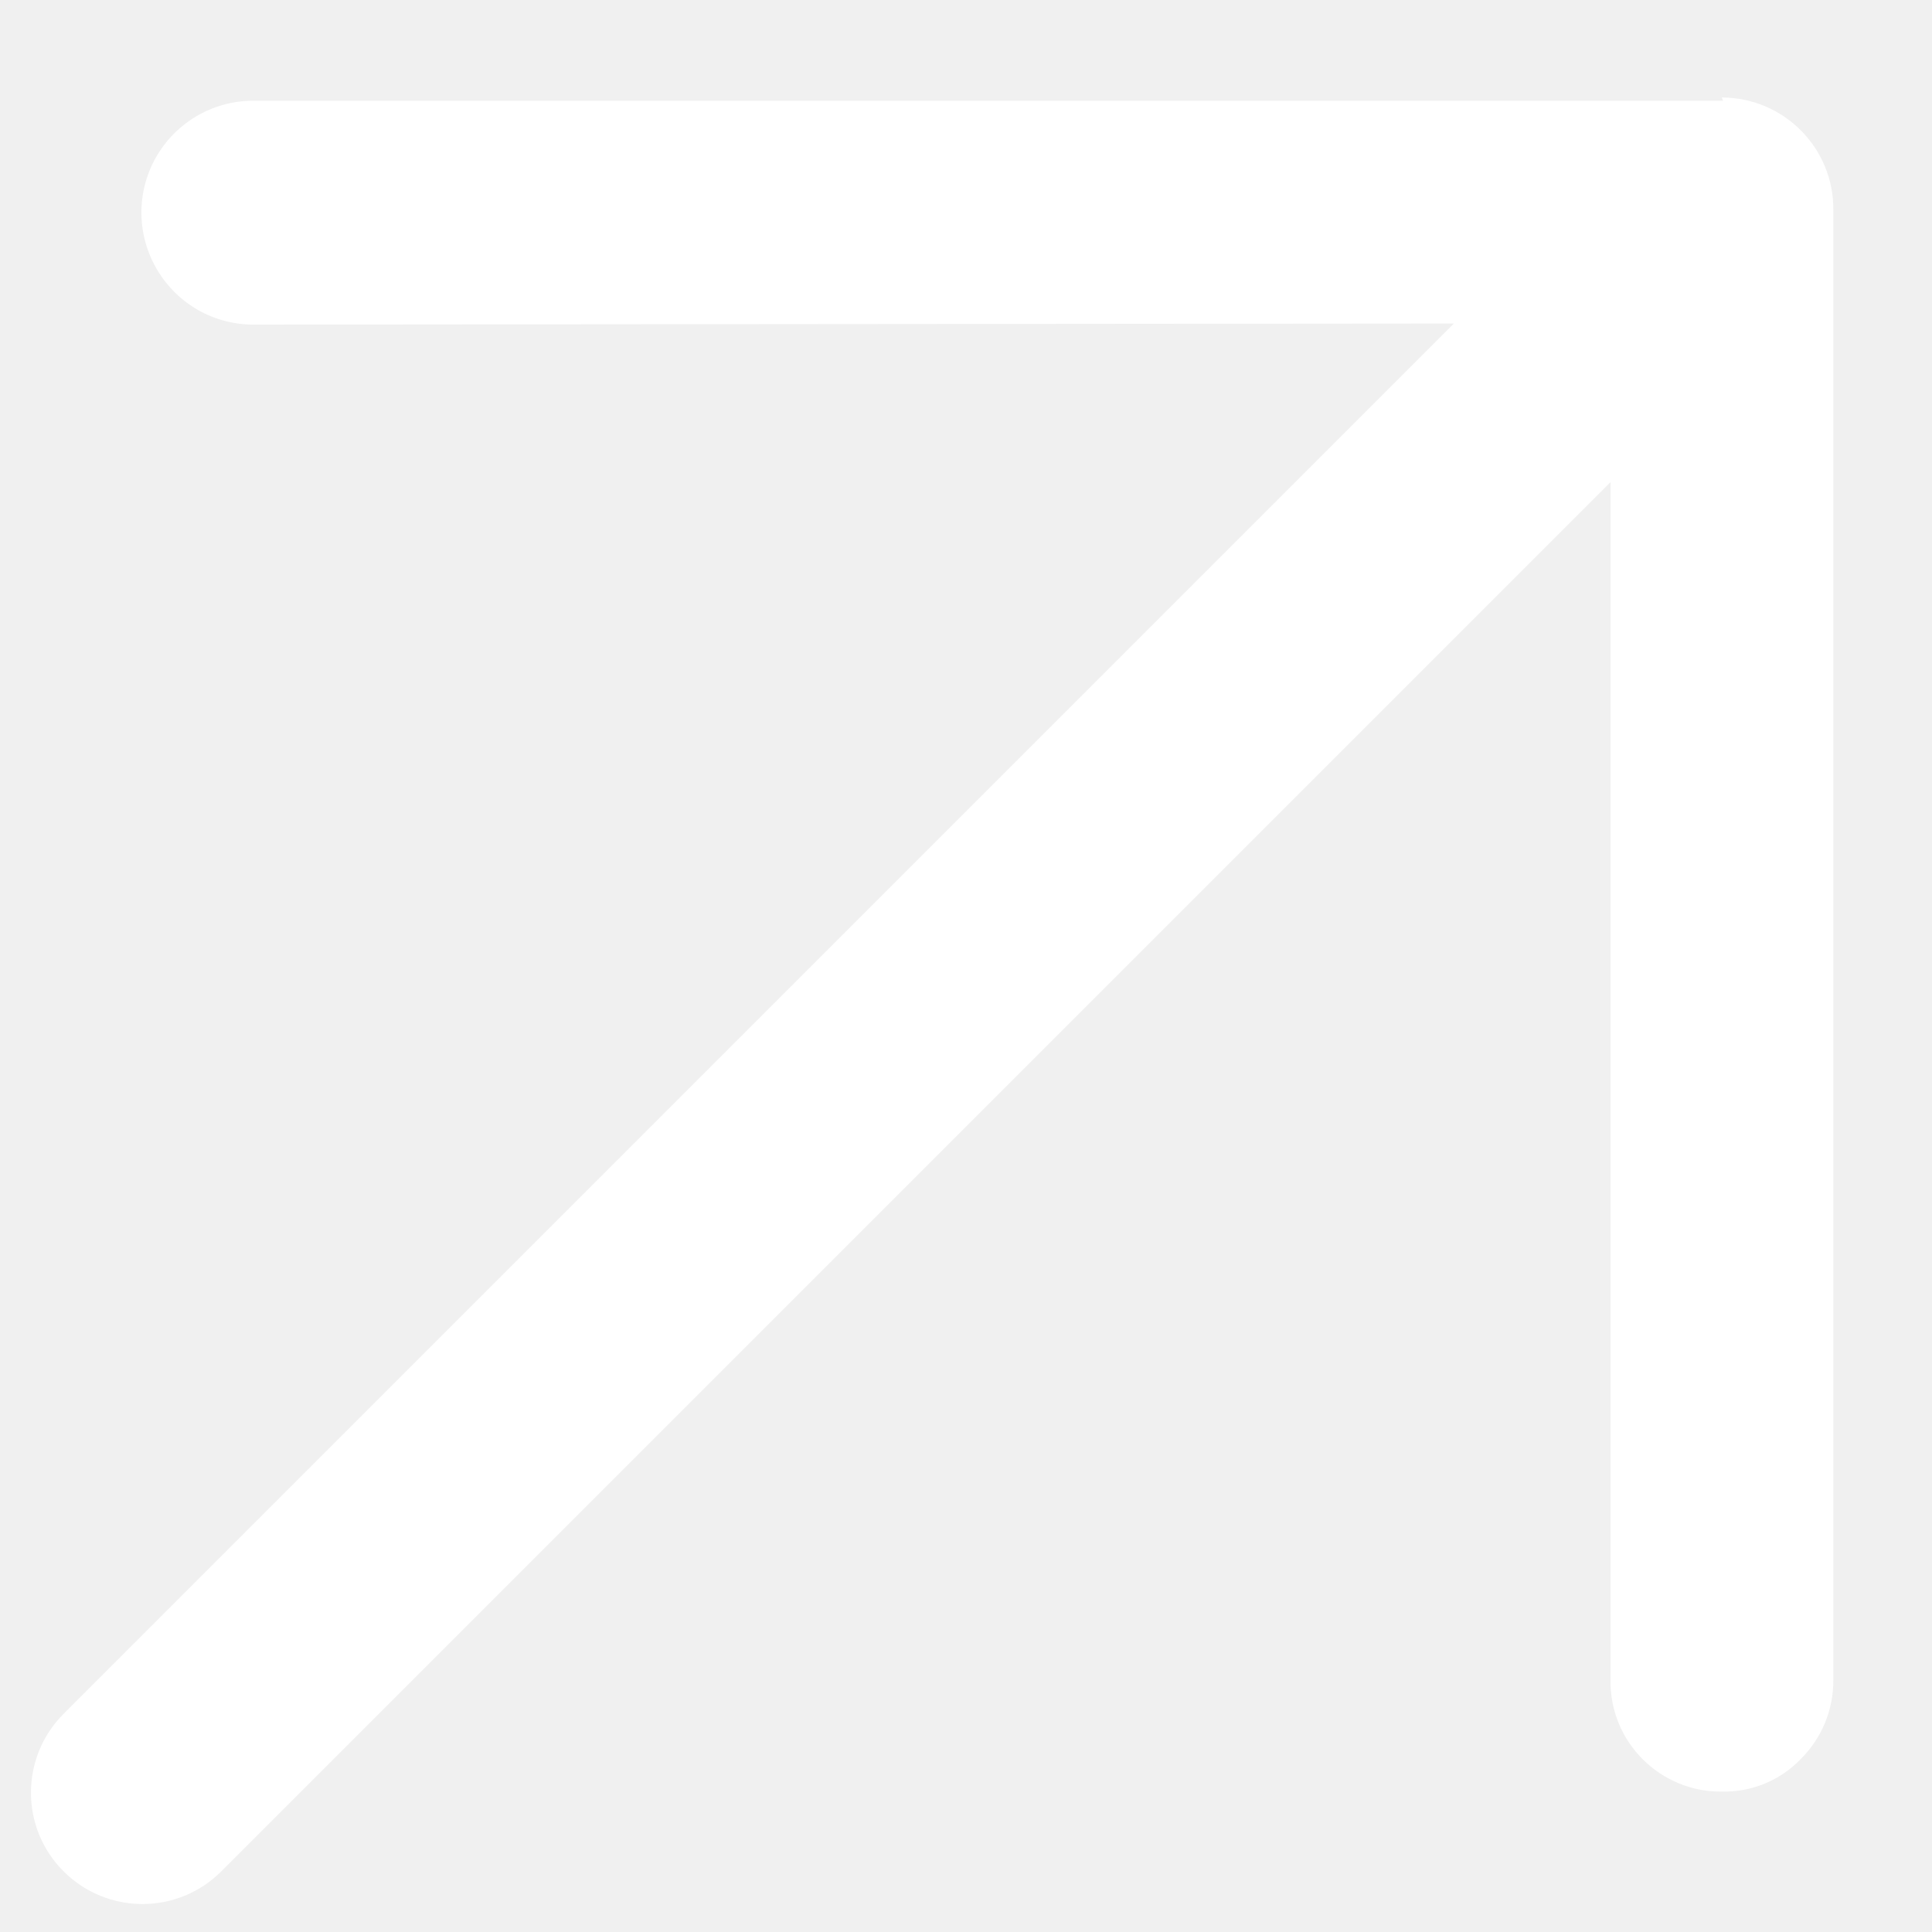
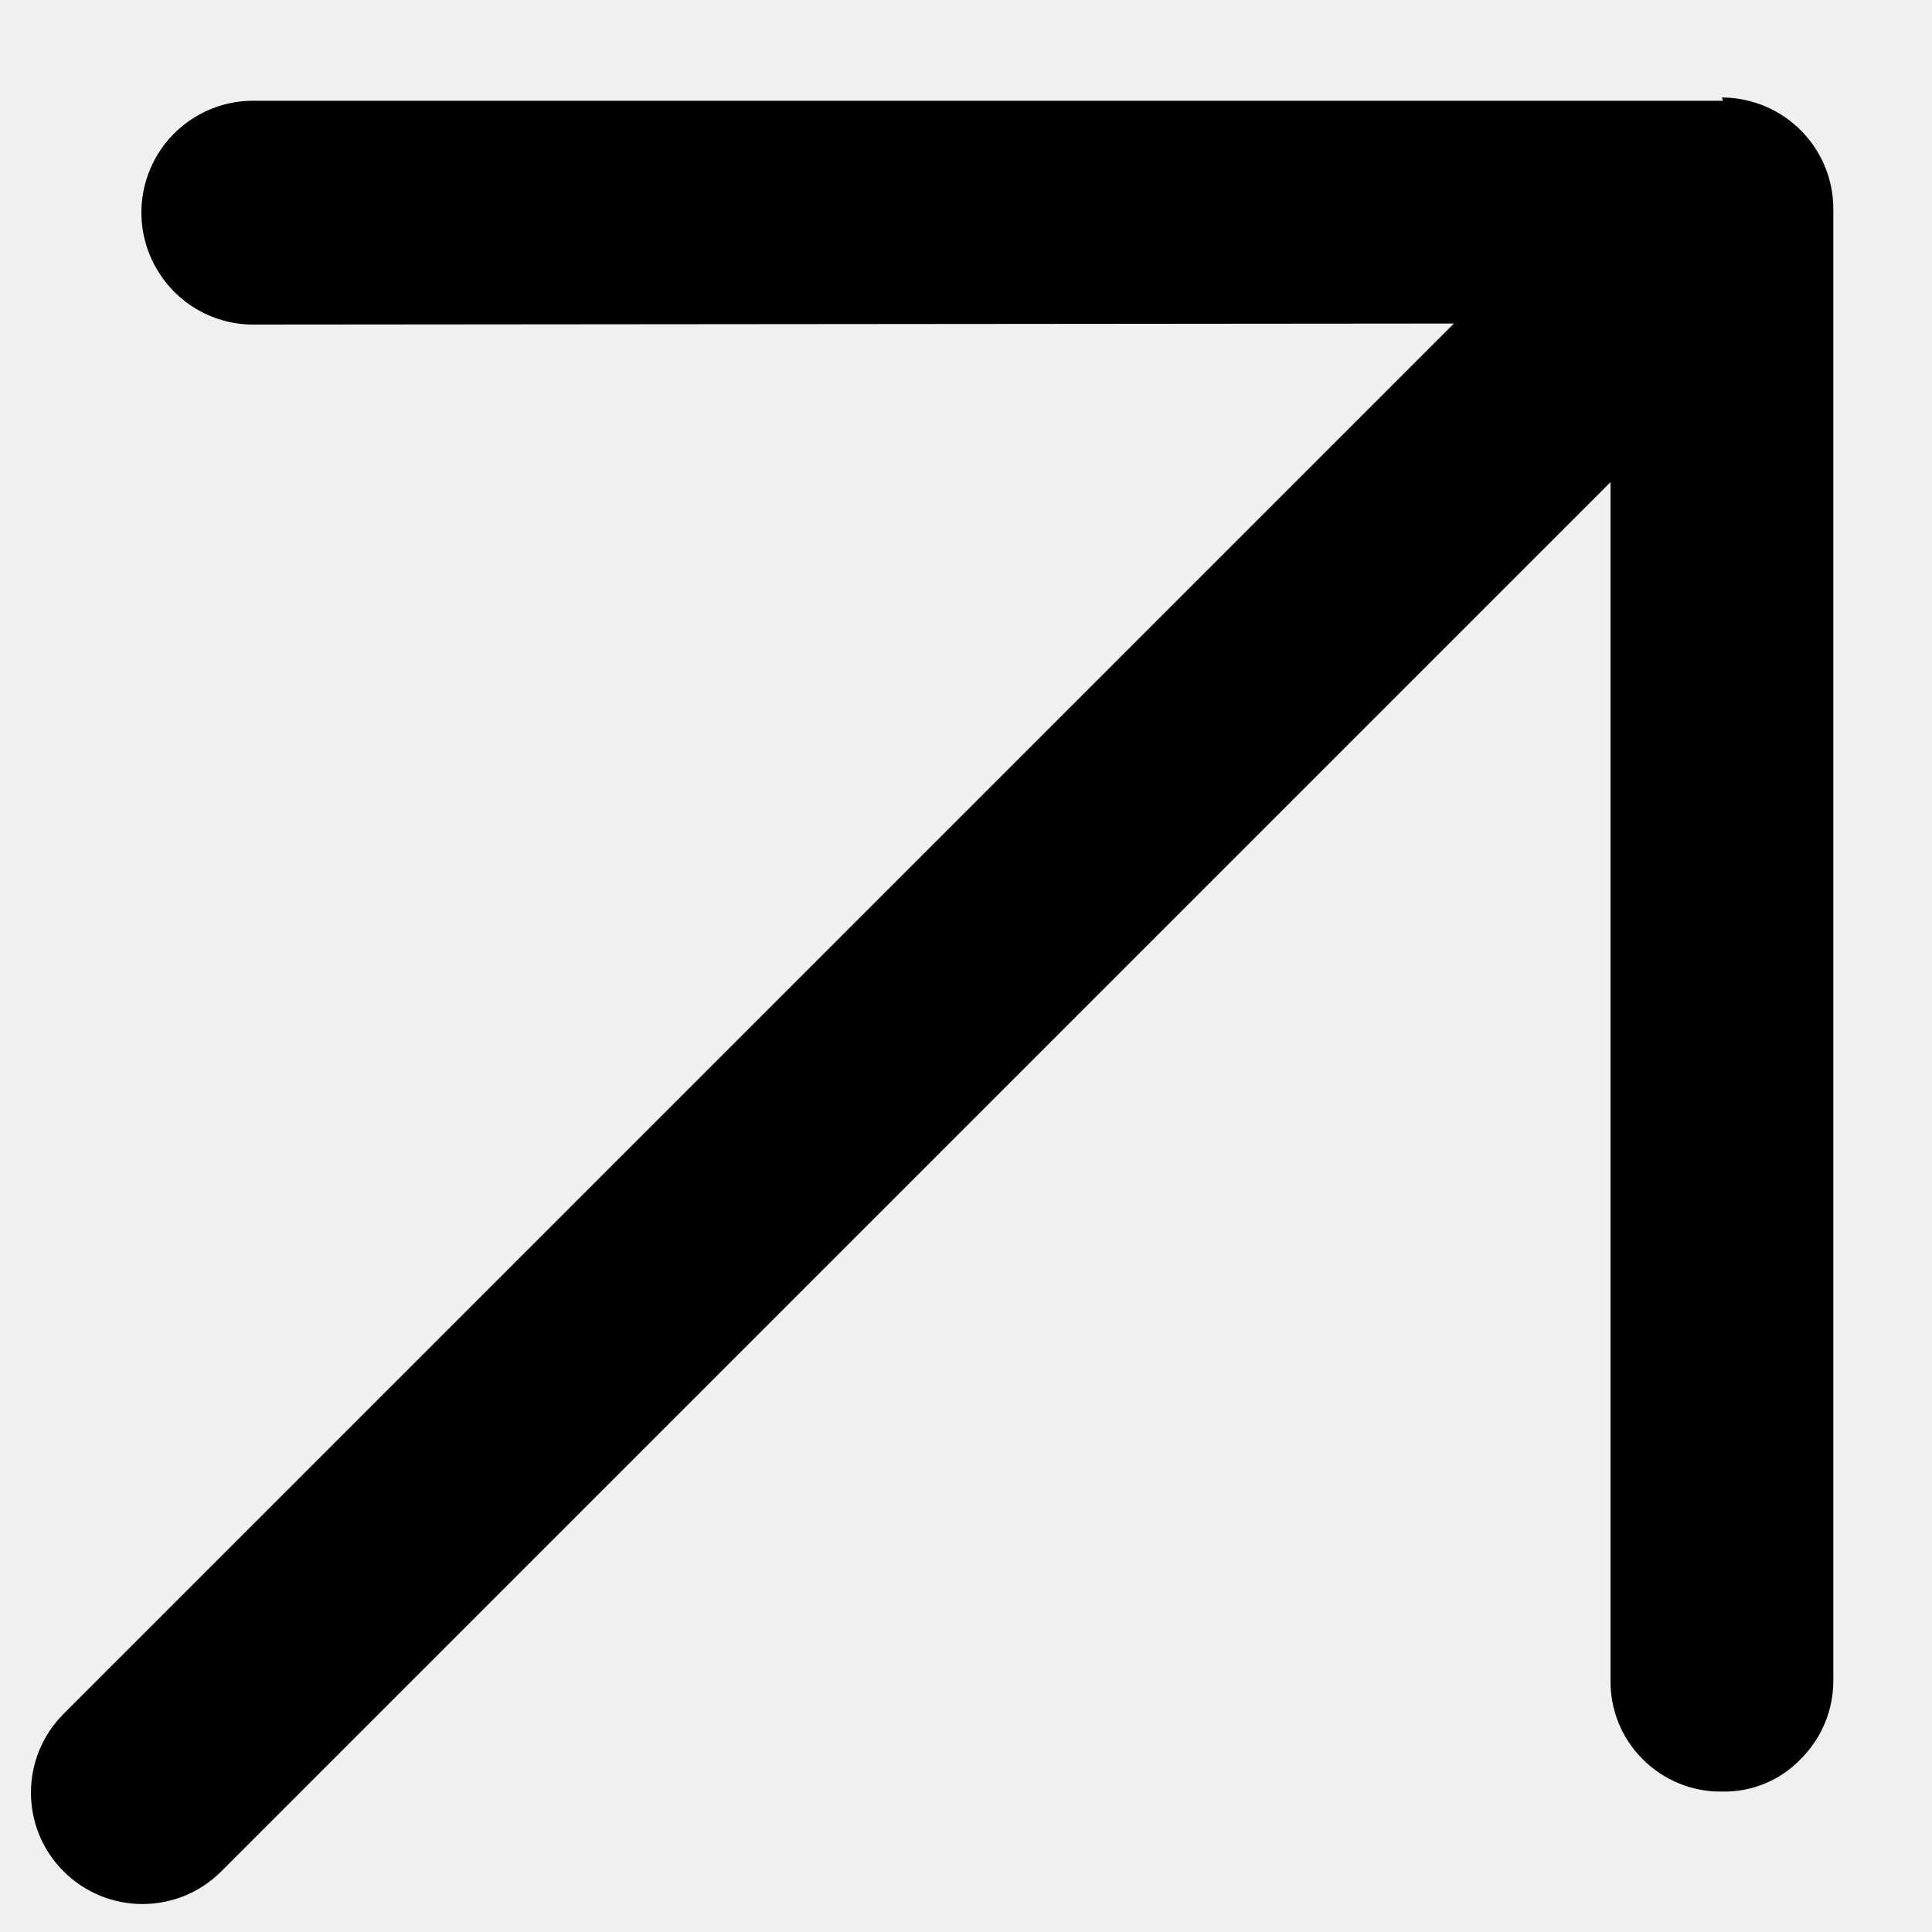
- <svg xmlns="http://www.w3.org/2000/svg" width="13" height="13" viewBox="0 0 13 13" fill="none">
-   <path d="M11.594 0.678L1.694 0.678C1.425 0.681 1.178 0.829 1.047 1.063C0.916 1.298 0.92 1.585 1.058 1.816C1.196 2.048 1.446 2.188 1.715 2.184L9.783 2.177L0.428 11.532C0.135 11.825 0.135 12.3 0.428 12.592C0.721 12.885 1.196 12.885 1.489 12.592L10.837 3.244V11.306C10.834 11.505 10.912 11.697 11.054 11.838C11.195 11.979 11.387 12.058 11.586 12.055C11.786 12.06 11.979 11.98 12.117 11.836C12.258 11.696 12.337 11.505 12.336 11.306V1.406C12.336 0.992 12 0.657 11.586 0.656L11.594 0.678Z" fill="white" />
+ <svg xmlns="http://www.w3.org/2000/svg" width="13" height="13" viewBox="0 0 13 13" fill="currentColor">
+   <path d="M11.594 0.678L1.694 0.678C1.425 0.681 1.178 0.829 1.047 1.063C0.916 1.298 0.92 1.585 1.058 1.816C1.196 2.048 1.446 2.188 1.715 2.184L9.783 2.177L0.428 11.532C0.135 11.825 0.135 12.3 0.428 12.592C0.721 12.885 1.196 12.885 1.489 12.592L10.837 3.244V11.306C10.834 11.505 10.912 11.697 11.054 11.838C11.195 11.979 11.387 12.058 11.586 12.055C11.786 12.06 11.979 11.98 12.117 11.836C12.258 11.696 12.337 11.505 12.336 11.306V1.406C12.336 0.992 12 0.657 11.586 0.656L11.594 0.678Z" />
</svg>
